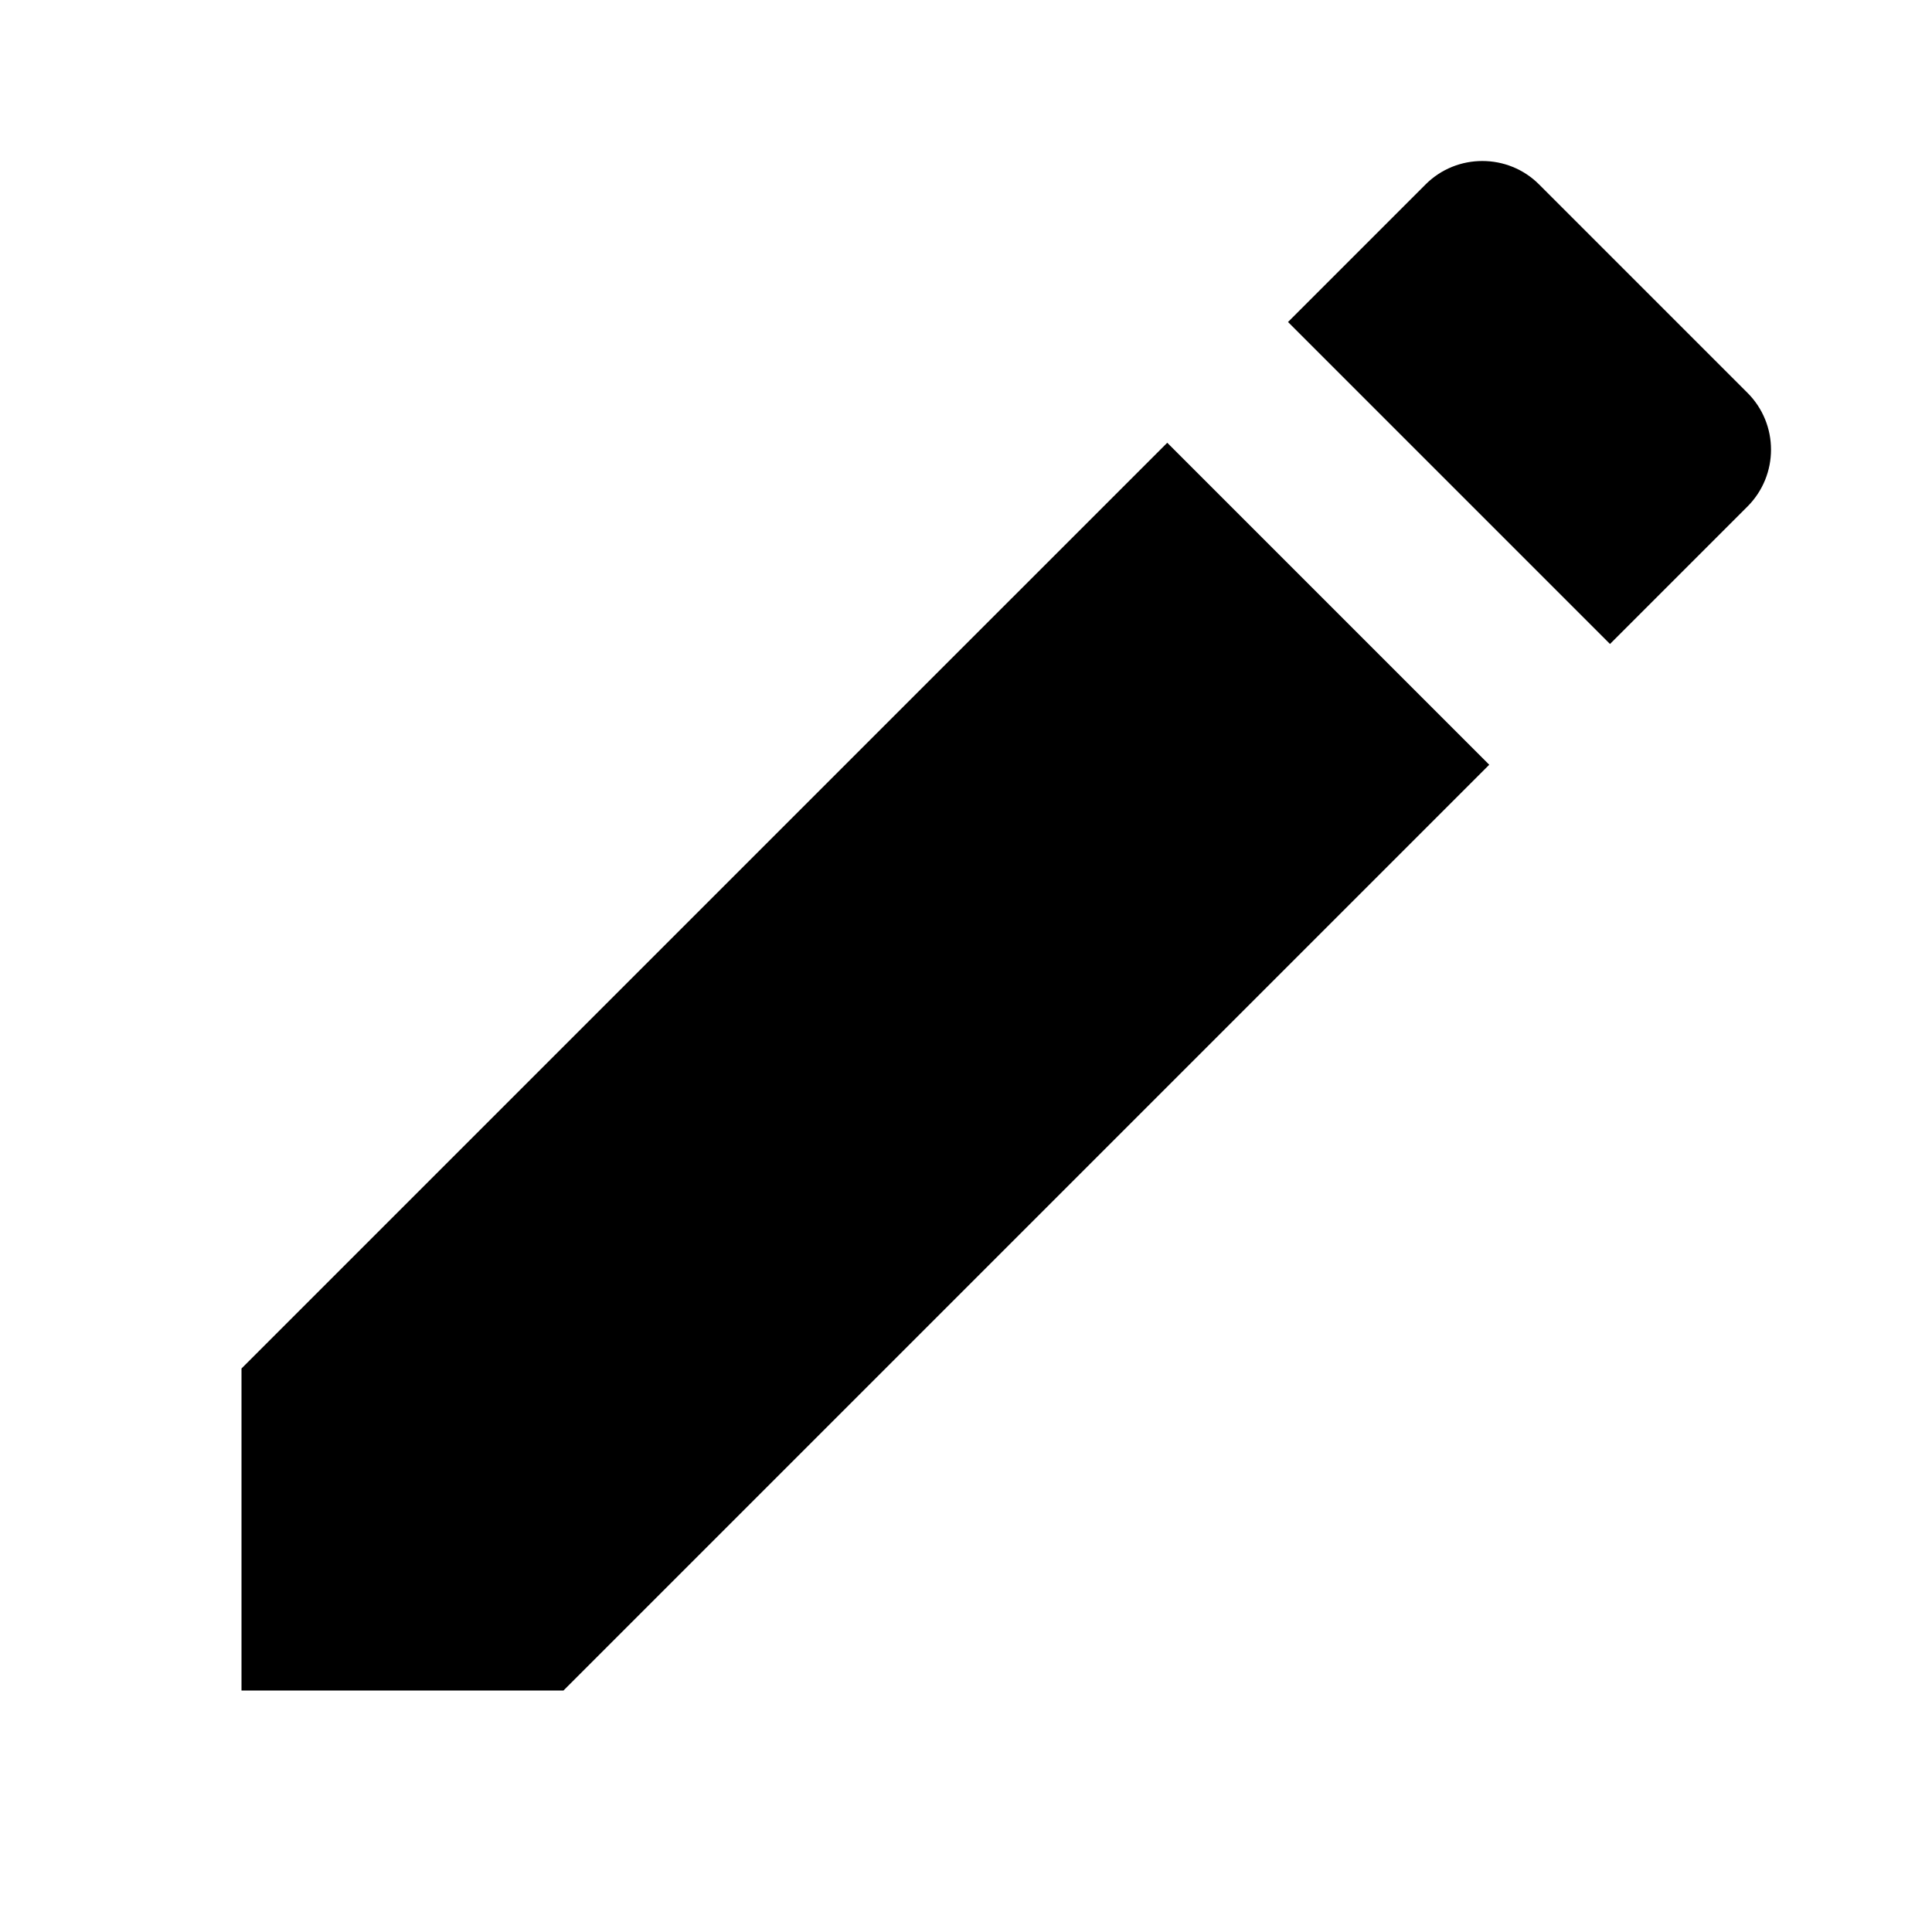
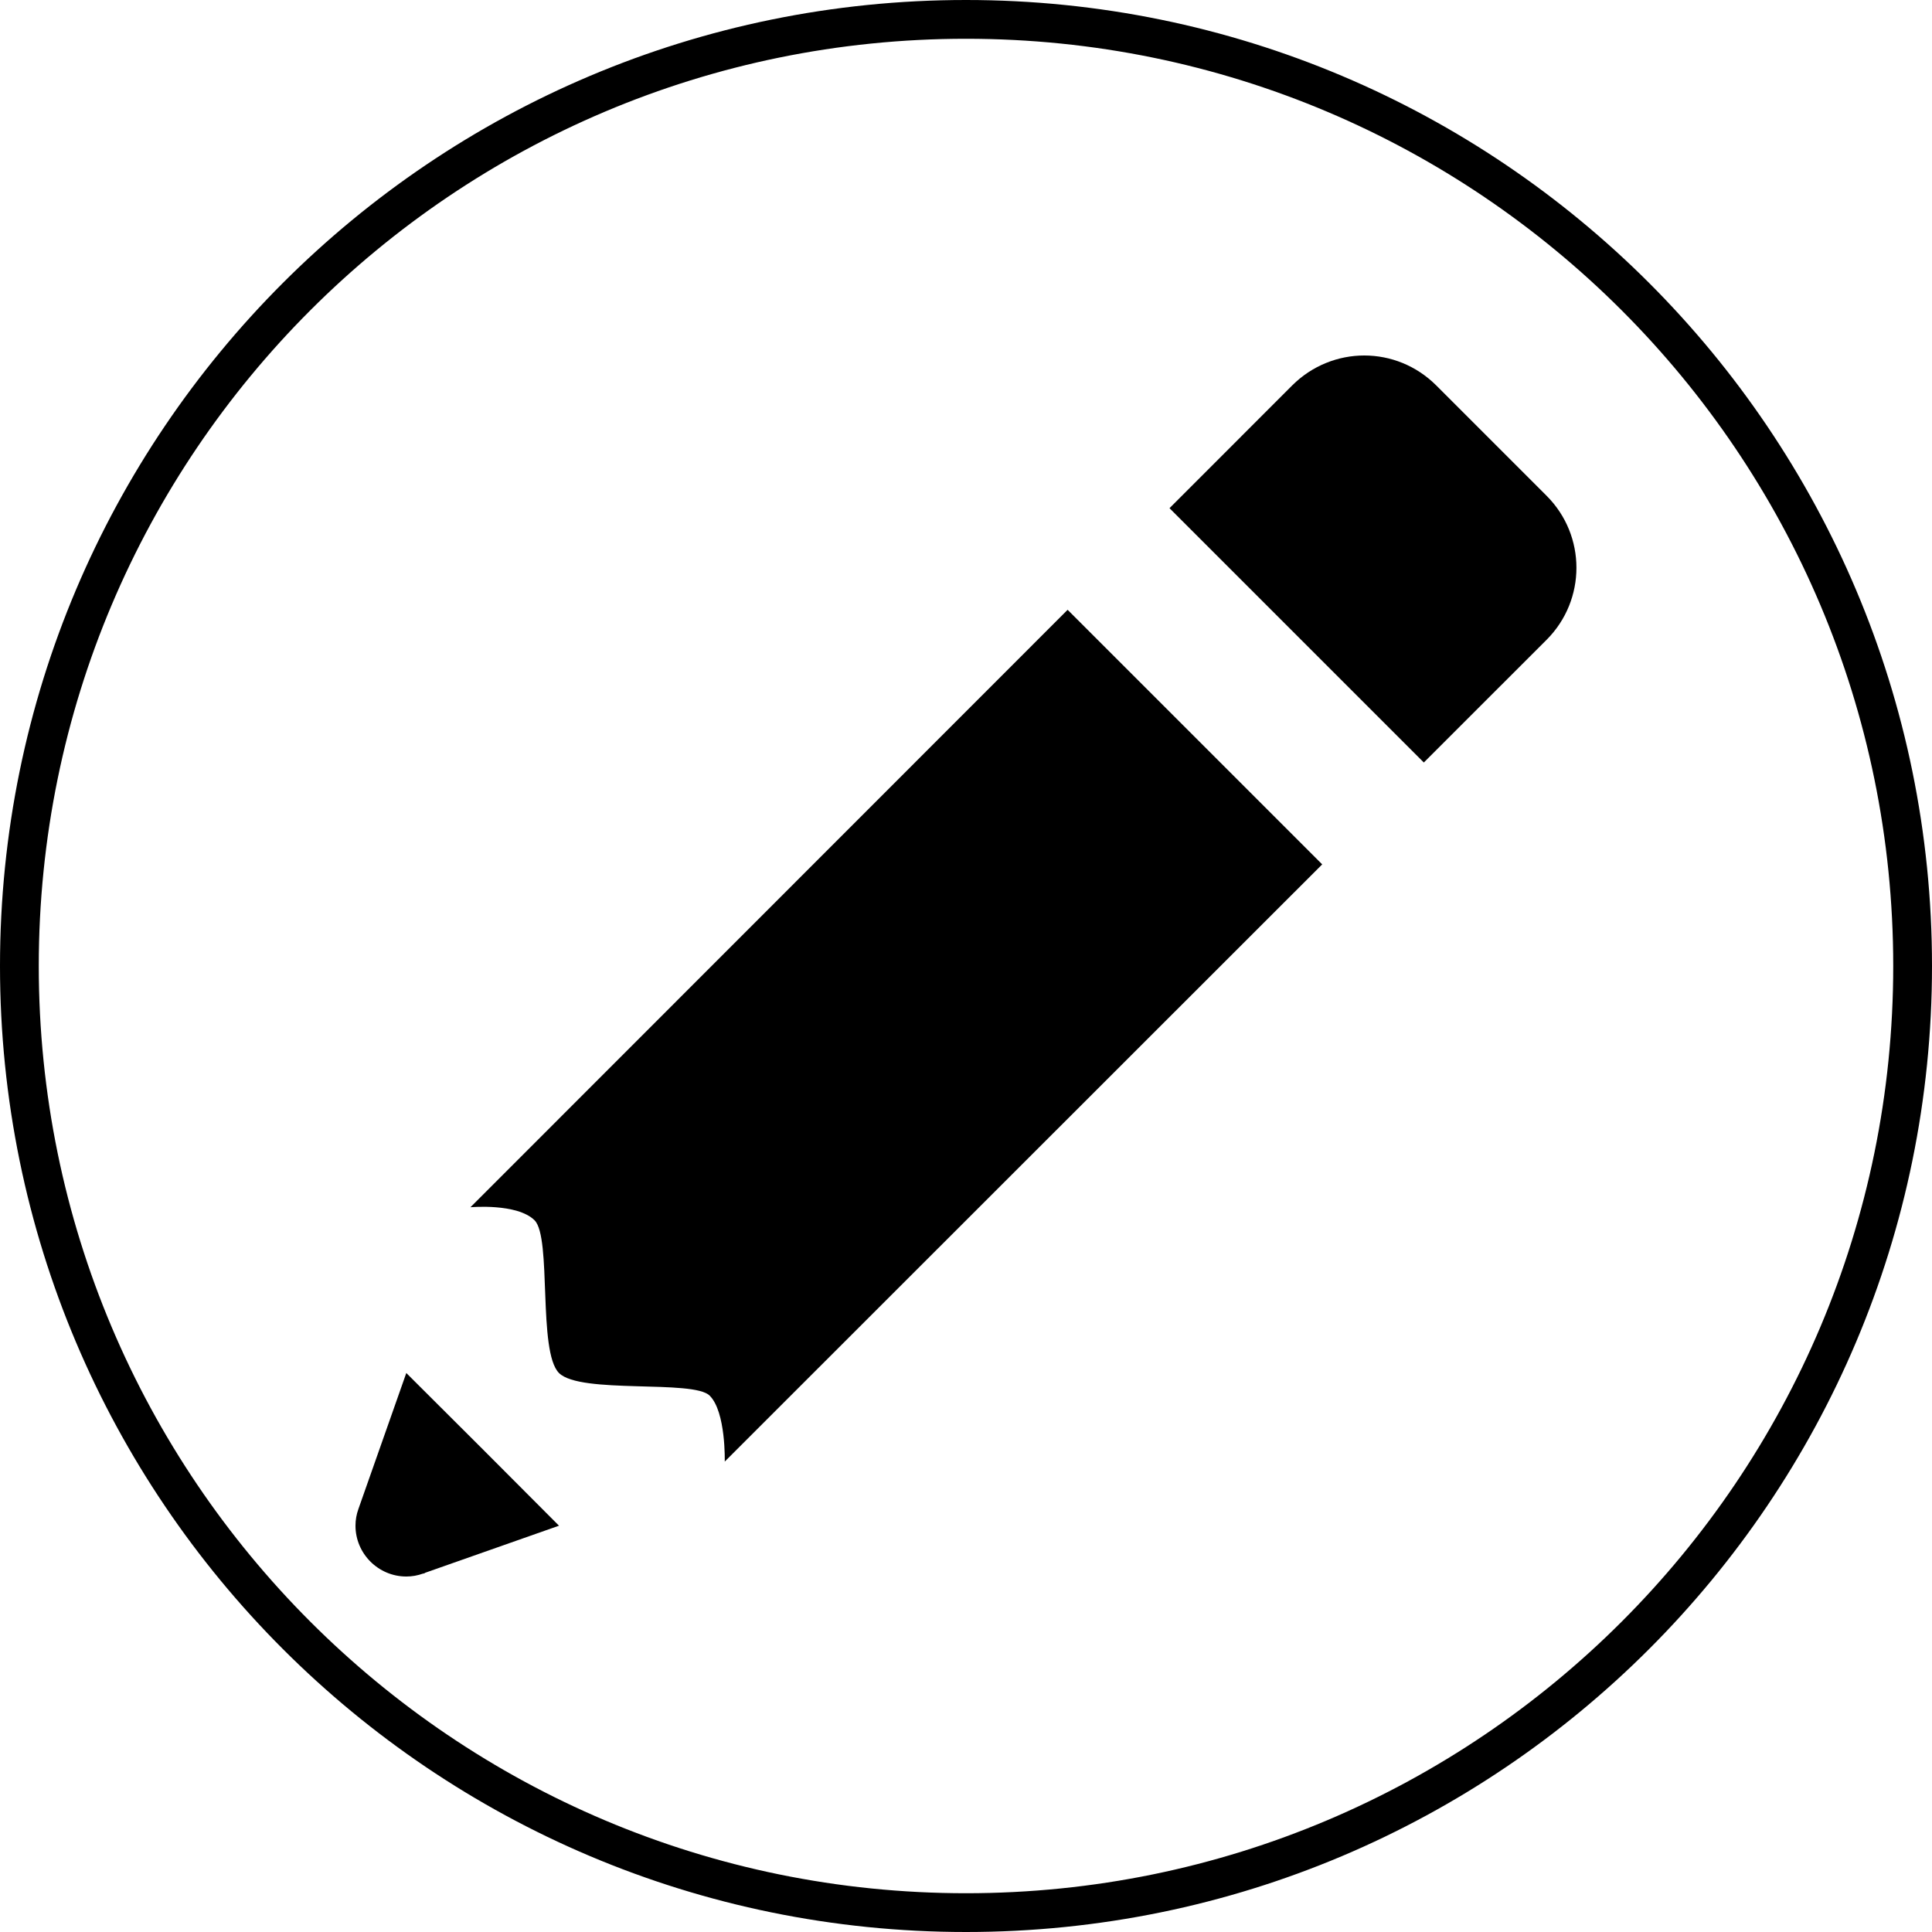
- <svg xmlns="http://www.w3.org/2000/svg" fill="#000000" viewBox="0 0 24 24" width="24px" height="24px">
-   <path d="M 18.414 2 C 18.158 2 17.902 2.097 17.707 2.293 L 16 4 L 20 8 L 21.707 6.293 C 22.098 5.902 22.098 5.269 21.707 4.879 L 19.121 2.293 C 18.926 2.097 18.67 2 18.414 2 z M 14.5 5.5 L 3 17 L 3 21 L 7 21 L 18.5 9.5 L 14.5 5.5 z" />
+ <svg xmlns="http://www.w3.org/2000/svg" width="30pt" height="30pt" viewBox="0 0 30 30" version="1.1">
+   <g id="surface9105571">
+     <path style=" stroke:none;fill-rule:nonzero;fill:rgb(0%,0%,0%);fill-opacity:1;" d="M 0 15 C 0 6.715 6.715 0 15 0 C 23.285 0 30 6.715 30 15 C 30 23.285 23.285 30 15 30 C 6.715 30 0 23.285 0 15 Z M 15 29.398 C 22.953 29.398 29.398 22.953 29.398 15 C 29.398 7.047 22.953 0.602 15 0.602 C 7.047 0.602 0.602 7.047 0.602 15 C 0.602 22.953 7.047 29.398 15 29.398 Z M 15 29.398 " />
+     <path style=" stroke:none;fill-rule:nonzero;fill:rgb(0%,0%,0%);fill-opacity:1;" d="M 21.184 5.52 C 20.781 5.52 20.375 5.676 20.066 5.984 L 18.16 7.891 L 22.109 11.84 L 24.016 9.934 C 24.633 9.316 24.633 8.316 24.016 7.699 L 22.301 5.984 C 21.992 5.676 21.59 5.52 21.184 5.52 Z M 16.578 9.469 L 7.305 18.746 C 7.305 18.746 8.031 18.68 8.301 18.949 C 8.57 19.219 8.348 20.988 8.68 21.32 C 9.012 21.652 10.77 21.418 11.02 21.672 C 11.273 21.922 11.254 22.695 11.254 22.695 L 20.531 13.422 Z M 6.309 21.32 L 5.566 23.43 C 5.535 23.516 5.52 23.602 5.52 23.691 C 5.52 24.125 5.875 24.48 6.309 24.48 C 6.398 24.48 6.484 24.465 6.57 24.434 C 6.57 24.434 6.574 24.434 6.578 24.434 L 6.598 24.426 C 6.598 24.426 6.602 24.426 6.602 24.422 L 8.68 23.691 L 7.496 22.504 Z M 6.309 21.32 " />
+   </g>
</svg>
